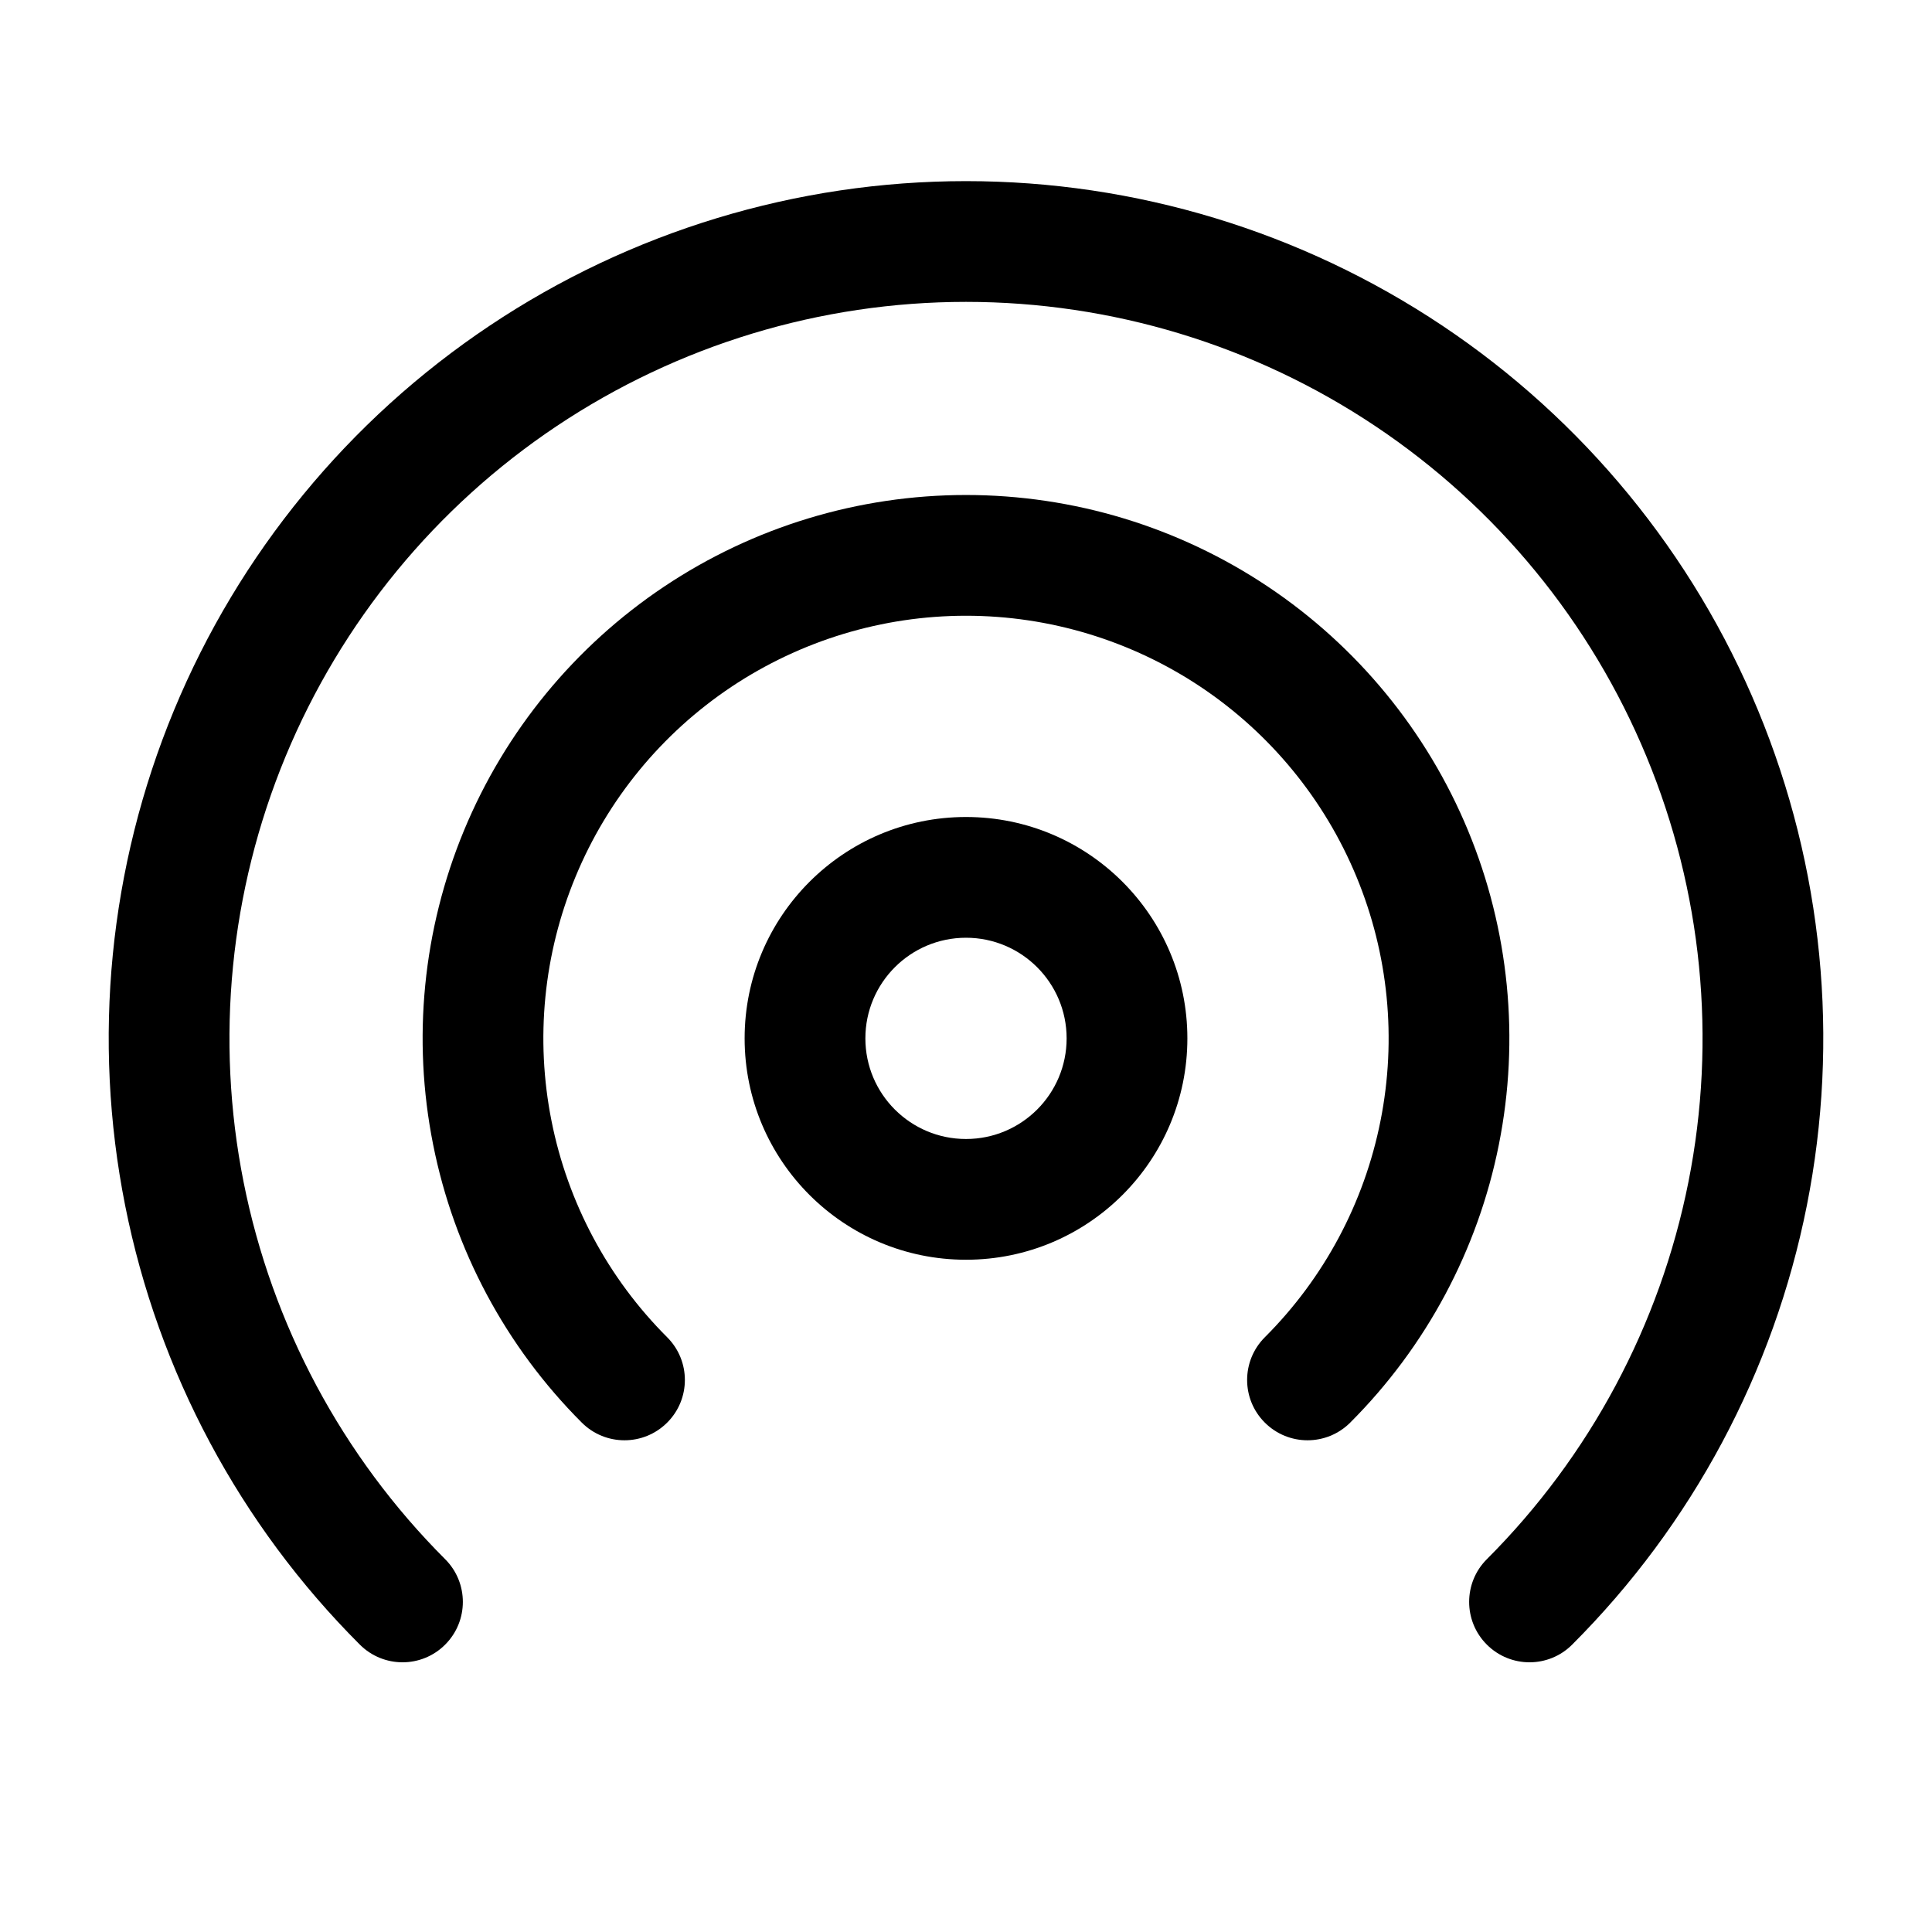
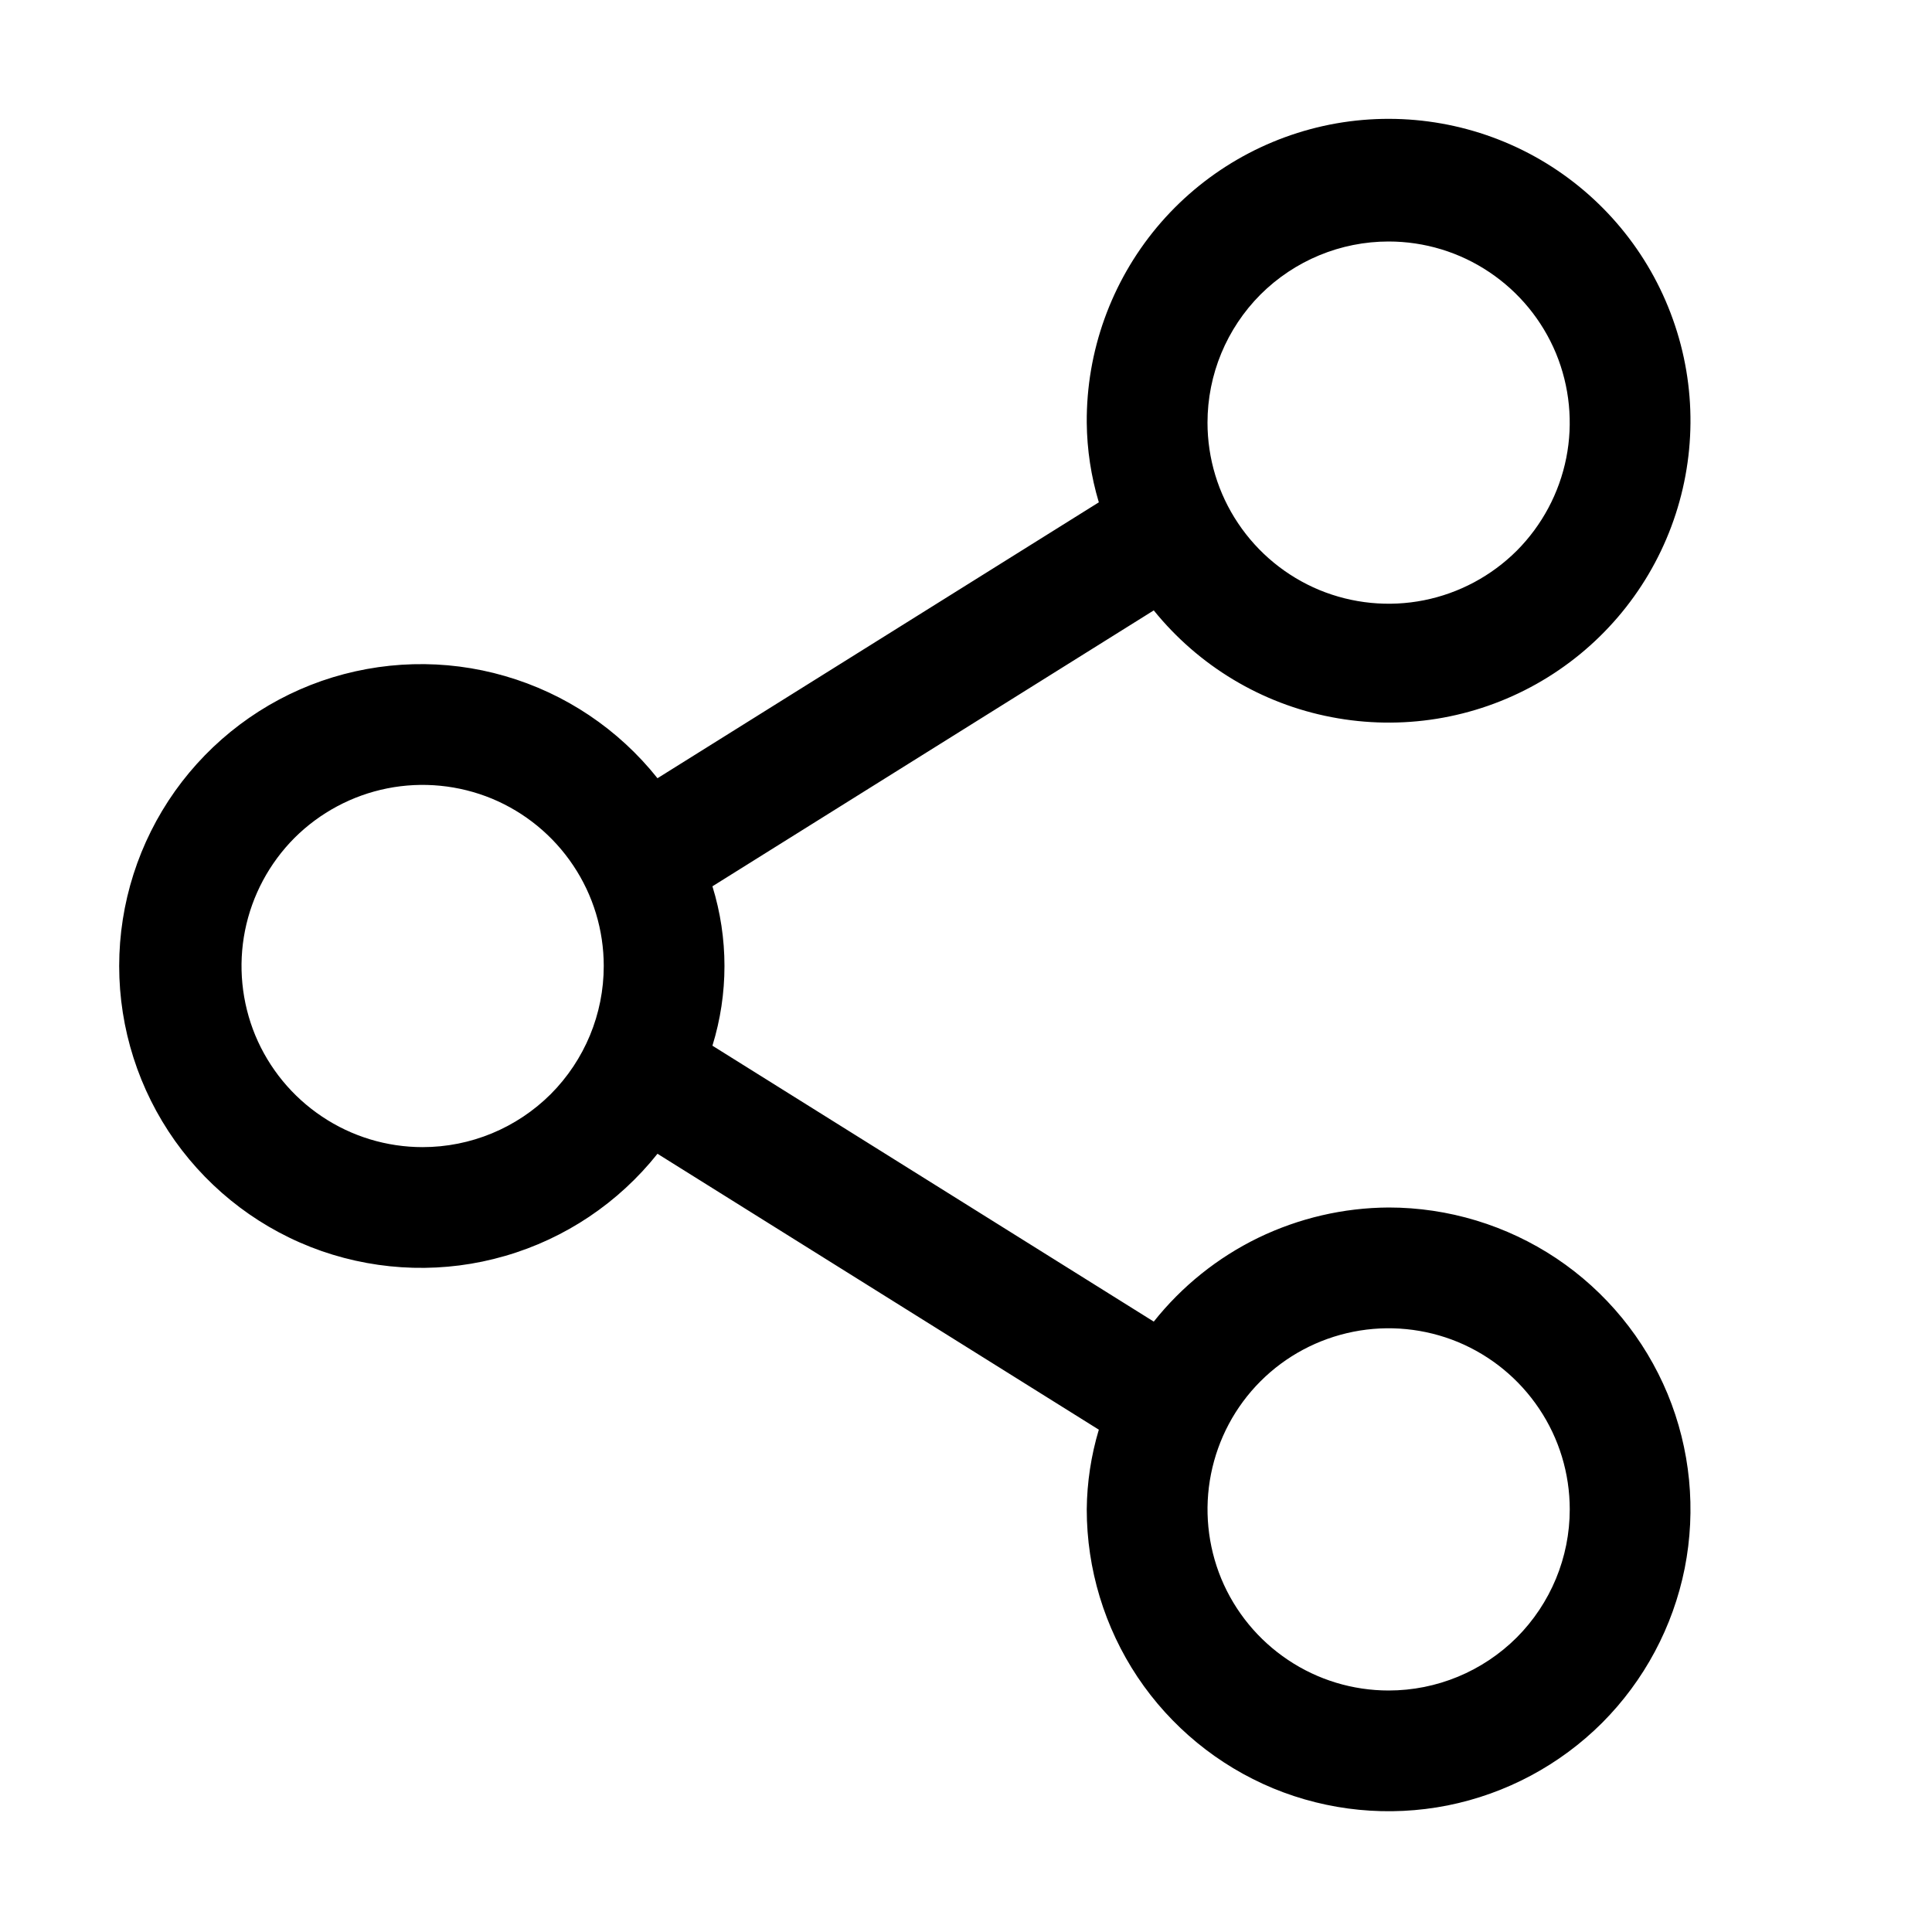
- <svg xmlns="http://www.w3.org/2000/svg" width="24" height="24" viewBox="0 0 24 24" fill="none">
-   <path fill-rule="evenodd" clip-rule="evenodd" d="M12 11.649C11.31 11.649 10.75 12.209 10.75 12.899C10.75 13.59 11.31 14.149 12 14.149C12.69 14.149 13.25 13.59 13.25 12.899C13.25 12.209 12.69 11.649 12 11.649ZM9.25 12.899C9.25 11.381 10.481 10.149 12 10.149C13.519 10.149 14.75 11.381 14.75 12.899C14.75 14.418 13.519 15.649 12 15.649C10.481 15.649 9.25 14.418 9.25 12.899Z" fill="black" />
-   <path fill-rule="evenodd" clip-rule="evenodd" d="M12 7.649C10.962 7.649 9.947 7.957 9.083 8.534C8.22 9.111 7.547 9.931 7.15 10.89C6.752 11.85 6.648 12.905 6.851 13.924C7.053 14.942 7.553 15.878 8.288 16.612C8.581 16.905 8.581 17.38 8.288 17.672C7.995 17.965 7.52 17.965 7.227 17.672C6.283 16.728 5.64 15.526 5.38 14.216C5.119 12.907 5.253 11.55 5.764 10.316C6.275 9.083 7.14 8.029 8.25 7.287C9.36 6.545 10.665 6.149 12 6.149C13.335 6.149 14.64 6.545 15.75 7.287C16.86 8.029 17.725 9.083 18.236 10.316C18.747 11.55 18.881 12.907 18.62 14.216C18.36 15.526 17.717 16.728 16.773 17.672C16.48 17.965 16.005 17.965 15.712 17.672C15.419 17.38 15.419 16.905 15.712 16.612C16.447 15.878 16.947 14.942 17.149 13.924C17.352 12.905 17.248 11.85 16.85 10.89C16.453 9.931 15.78 9.111 14.917 8.534C14.053 7.957 13.038 7.649 12 7.649Z" fill="black" />
-   <path fill-rule="evenodd" clip-rule="evenodd" d="M12 3.75C10.191 3.75 8.422 4.287 6.917 5.292C5.412 6.297 4.24 7.726 3.547 9.398C2.855 11.07 2.673 12.91 3.026 14.684C3.379 16.459 4.251 18.09 5.53 19.369C5.823 19.662 5.823 20.137 5.53 20.43C5.238 20.723 4.763 20.723 4.47 20.43C2.98 18.941 1.966 17.043 1.555 14.977C1.144 12.911 1.355 10.77 2.161 8.824C2.967 6.878 4.332 5.215 6.084 4.045C7.835 2.875 9.894 2.25 12 2.25C14.106 2.25 16.165 2.875 17.917 4.045C19.668 5.215 21.033 6.878 21.839 8.824C22.645 10.77 22.856 12.911 22.445 14.977C22.034 17.043 21.02 18.941 19.53 20.43C19.238 20.723 18.763 20.723 18.47 20.43C18.177 20.137 18.177 19.662 18.47 19.369C19.749 18.09 20.621 16.459 20.974 14.684C21.327 12.91 21.146 11.07 20.453 9.398C19.761 7.726 18.588 6.297 17.083 5.292C15.579 4.287 13.81 3.75 12 3.75Z" fill="black" />
+ <svg xmlns="http://www.w3.org/2000/svg" width="16" height="16" viewBox="0 0 16 16" fill="none">
+   <path d="M11.5 10C11.126 10.002 10.757 10.088 10.42 10.251C10.083 10.415 9.788 10.652 9.555 10.945L5.9 8.66C6.033 8.23 6.033 7.77 5.9 7.34L9.555 5.055C9.926 5.514 10.447 5.828 11.027 5.939C11.607 6.051 12.208 5.954 12.723 5.665C13.238 5.376 13.634 4.914 13.841 4.361C14.048 3.808 14.053 3.2 13.854 2.644C13.656 2.088 13.267 1.62 12.757 1.323C12.246 1.026 11.647 0.92 11.066 1.022C10.484 1.125 9.958 1.43 9.58 1.883C9.202 2.337 8.996 2.91 9 3.5C9.002 3.724 9.036 3.946 9.1 4.16L5.445 6.445C5.122 6.039 4.681 5.743 4.183 5.599C3.685 5.454 3.154 5.469 2.664 5.639C2.174 5.81 1.75 6.129 1.449 6.552C1.149 6.975 0.987 7.481 0.987 8C0.987 8.519 1.149 9.025 1.449 9.448C1.75 9.871 2.174 10.19 2.664 10.361C3.154 10.531 3.685 10.546 4.183 10.401C4.681 10.257 5.122 9.961 5.445 9.555L9.1 11.84C9.036 12.054 9.002 12.276 9 12.5C9 12.994 9.147 13.478 9.421 13.889C9.696 14.3 10.086 14.62 10.543 14.81C11 14.999 11.503 15.048 11.988 14.952C12.473 14.855 12.918 14.617 13.268 14.268C13.617 13.918 13.855 13.473 13.952 12.988C14.048 12.503 13.999 12 13.81 11.543C13.62 11.086 13.3 10.696 12.889 10.421C12.478 10.147 11.994 10 11.5 10V10ZM11.5 2C11.797 2 12.087 2.088 12.333 2.253C12.58 2.418 12.772 2.652 12.886 2.926C12.999 3.2 13.029 3.502 12.971 3.793C12.913 4.084 12.77 4.351 12.561 4.561C12.351 4.77 12.084 4.913 11.793 4.971C11.502 5.029 11.2 4.999 10.926 4.886C10.652 4.772 10.418 4.58 10.253 4.333C10.088 4.087 10 3.797 10 3.5C10 3.102 10.158 2.721 10.439 2.439C10.721 2.158 11.102 2 11.5 2V2ZM3.5 9.5C3.203 9.5 2.913 9.412 2.667 9.247C2.42 9.082 2.228 8.848 2.114 8.574C2.001 8.3 1.971 7.998 2.029 7.707C2.087 7.416 2.23 7.149 2.439 6.939C2.649 6.73 2.916 6.587 3.207 6.529C3.498 6.471 3.8 6.501 4.074 6.614C4.348 6.728 4.582 6.92 4.747 7.167C4.912 7.413 5 7.703 5 8C5 8.398 4.842 8.779 4.561 9.061C4.279 9.342 3.898 9.5 3.5 9.5ZM11.5 14C11.203 14 10.913 13.912 10.667 13.747C10.42 13.582 10.228 13.348 10.114 13.074C10.001 12.8 9.971 12.498 10.029 12.207C10.087 11.916 10.229 11.649 10.439 11.439C10.649 11.229 10.916 11.087 11.207 11.029C11.498 10.971 11.8 11.001 12.074 11.114C12.348 11.228 12.582 11.42 12.747 11.667C12.912 11.913 13 12.203 13 12.5C13 12.898 12.842 13.279 12.561 13.561C12.279 13.842 11.898 14 11.5 14V14Z" fill="black" />
</svg>
